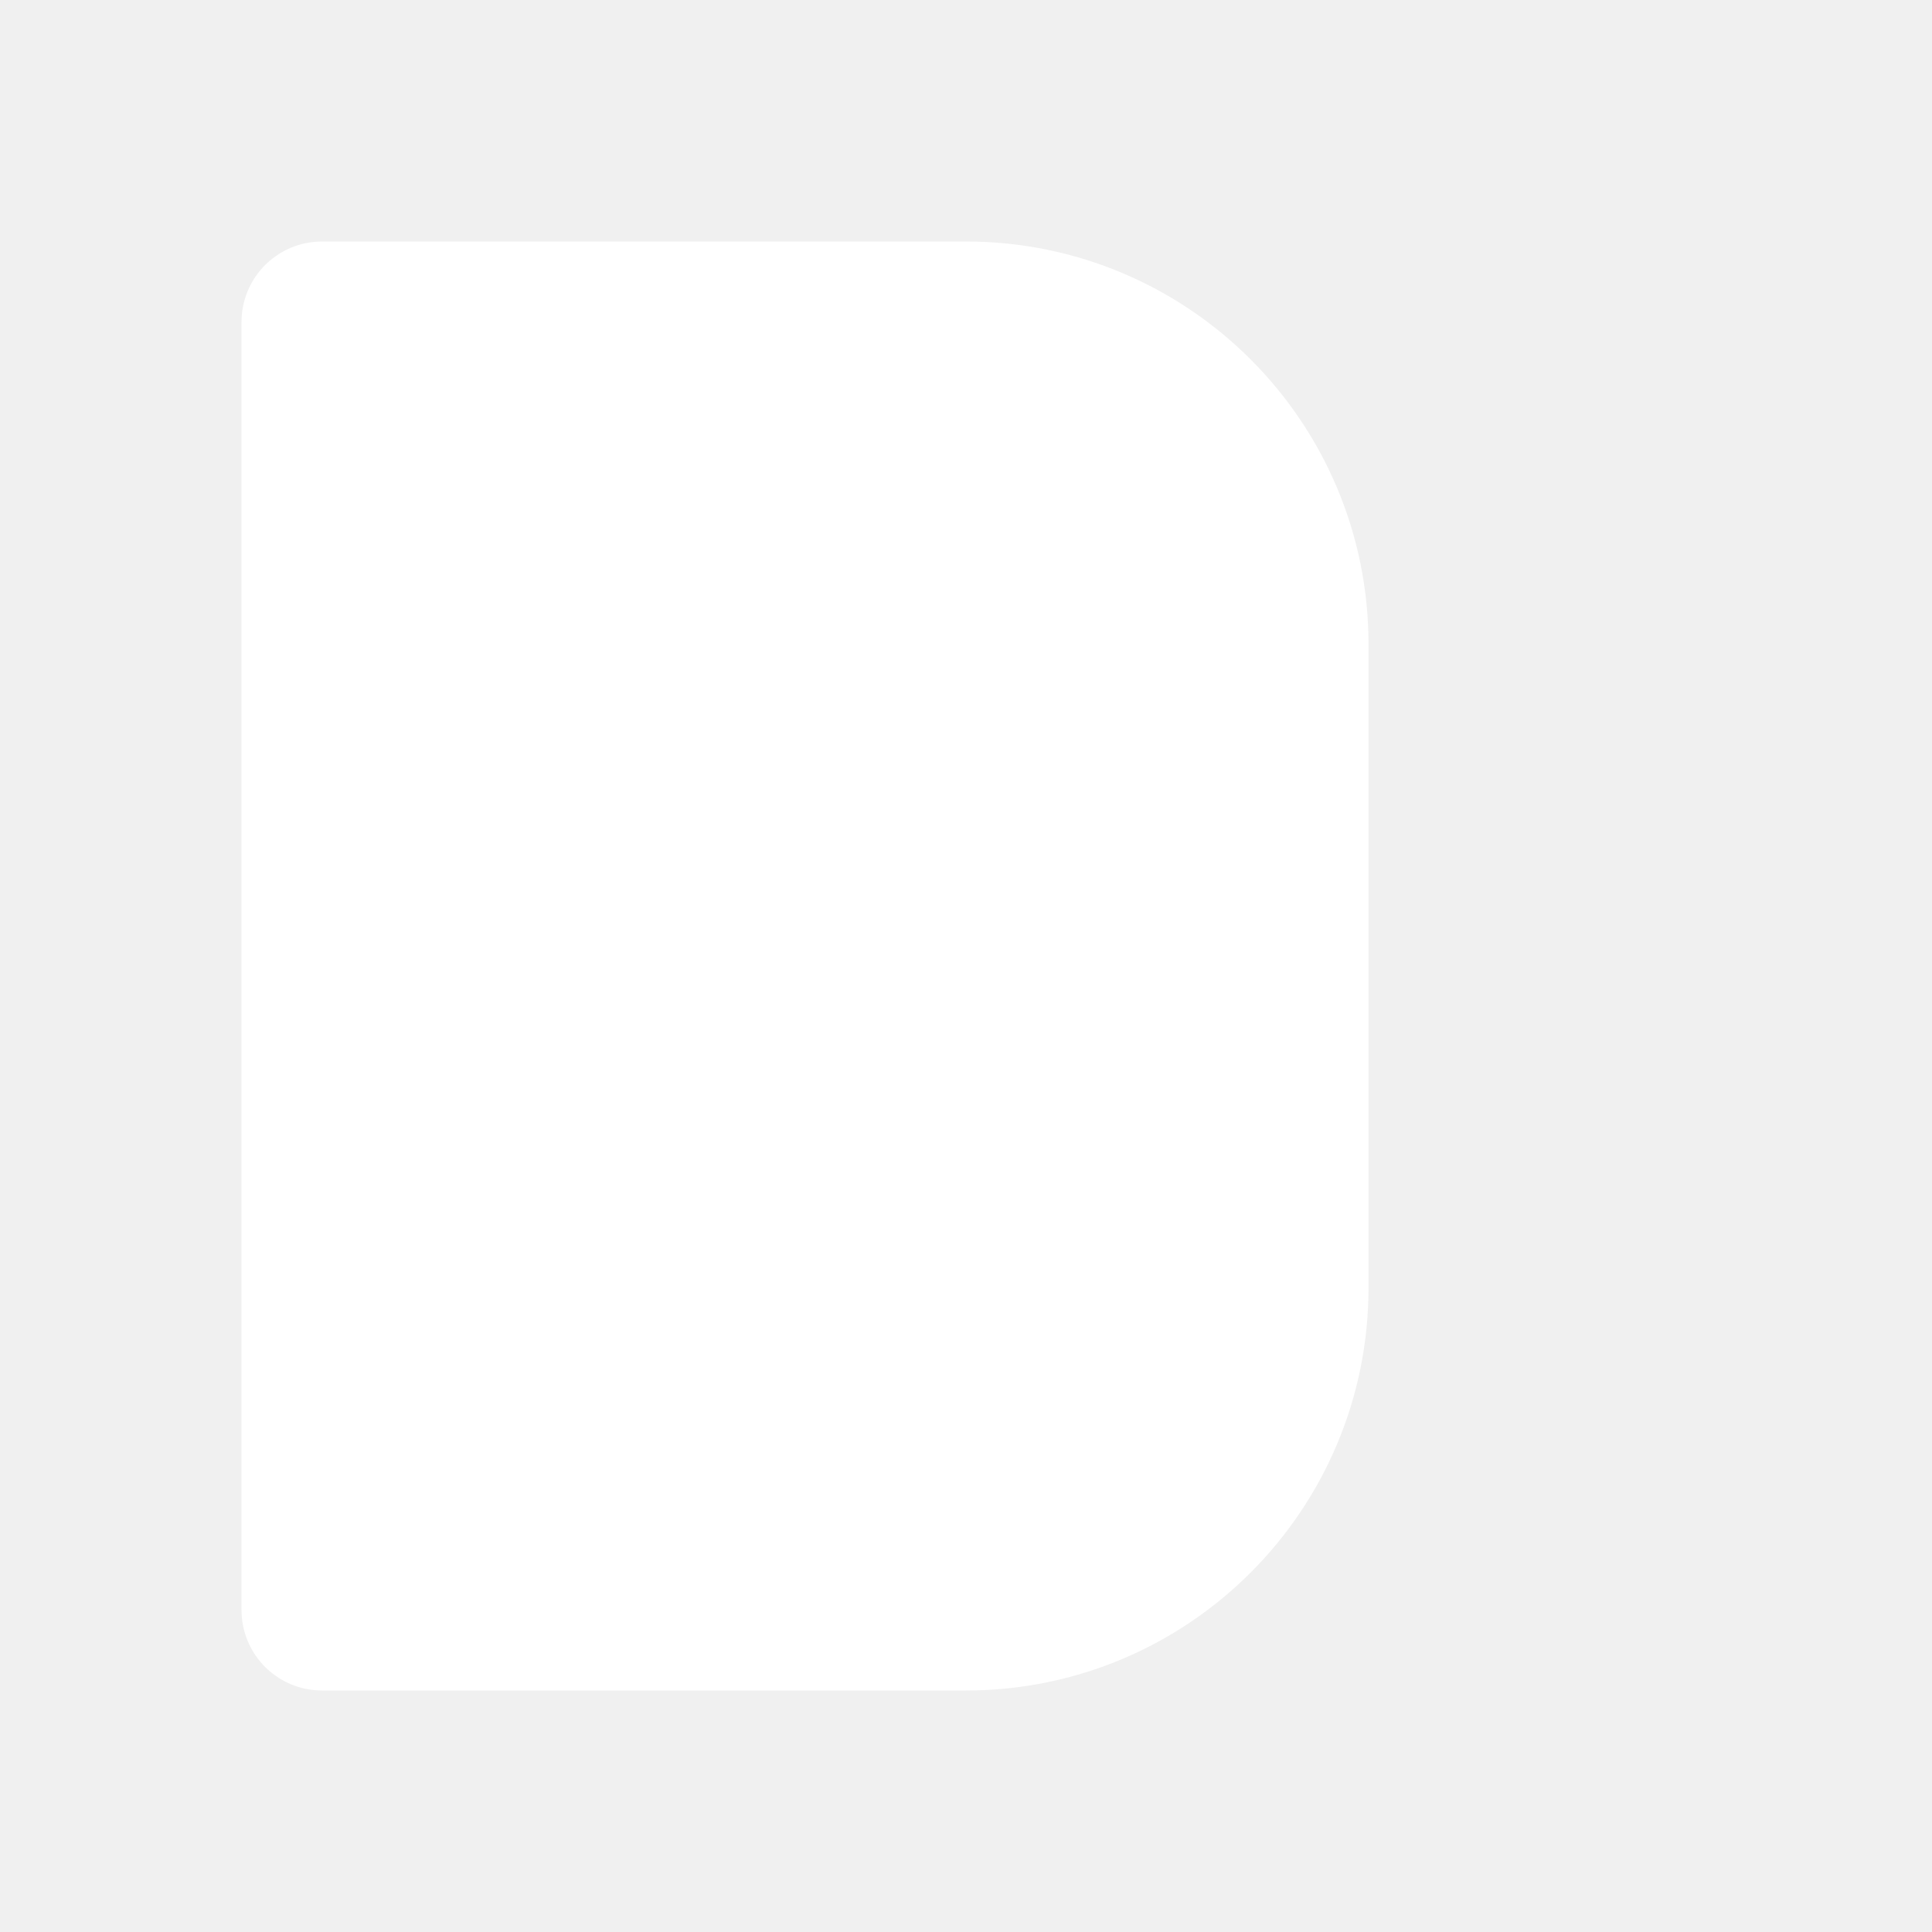
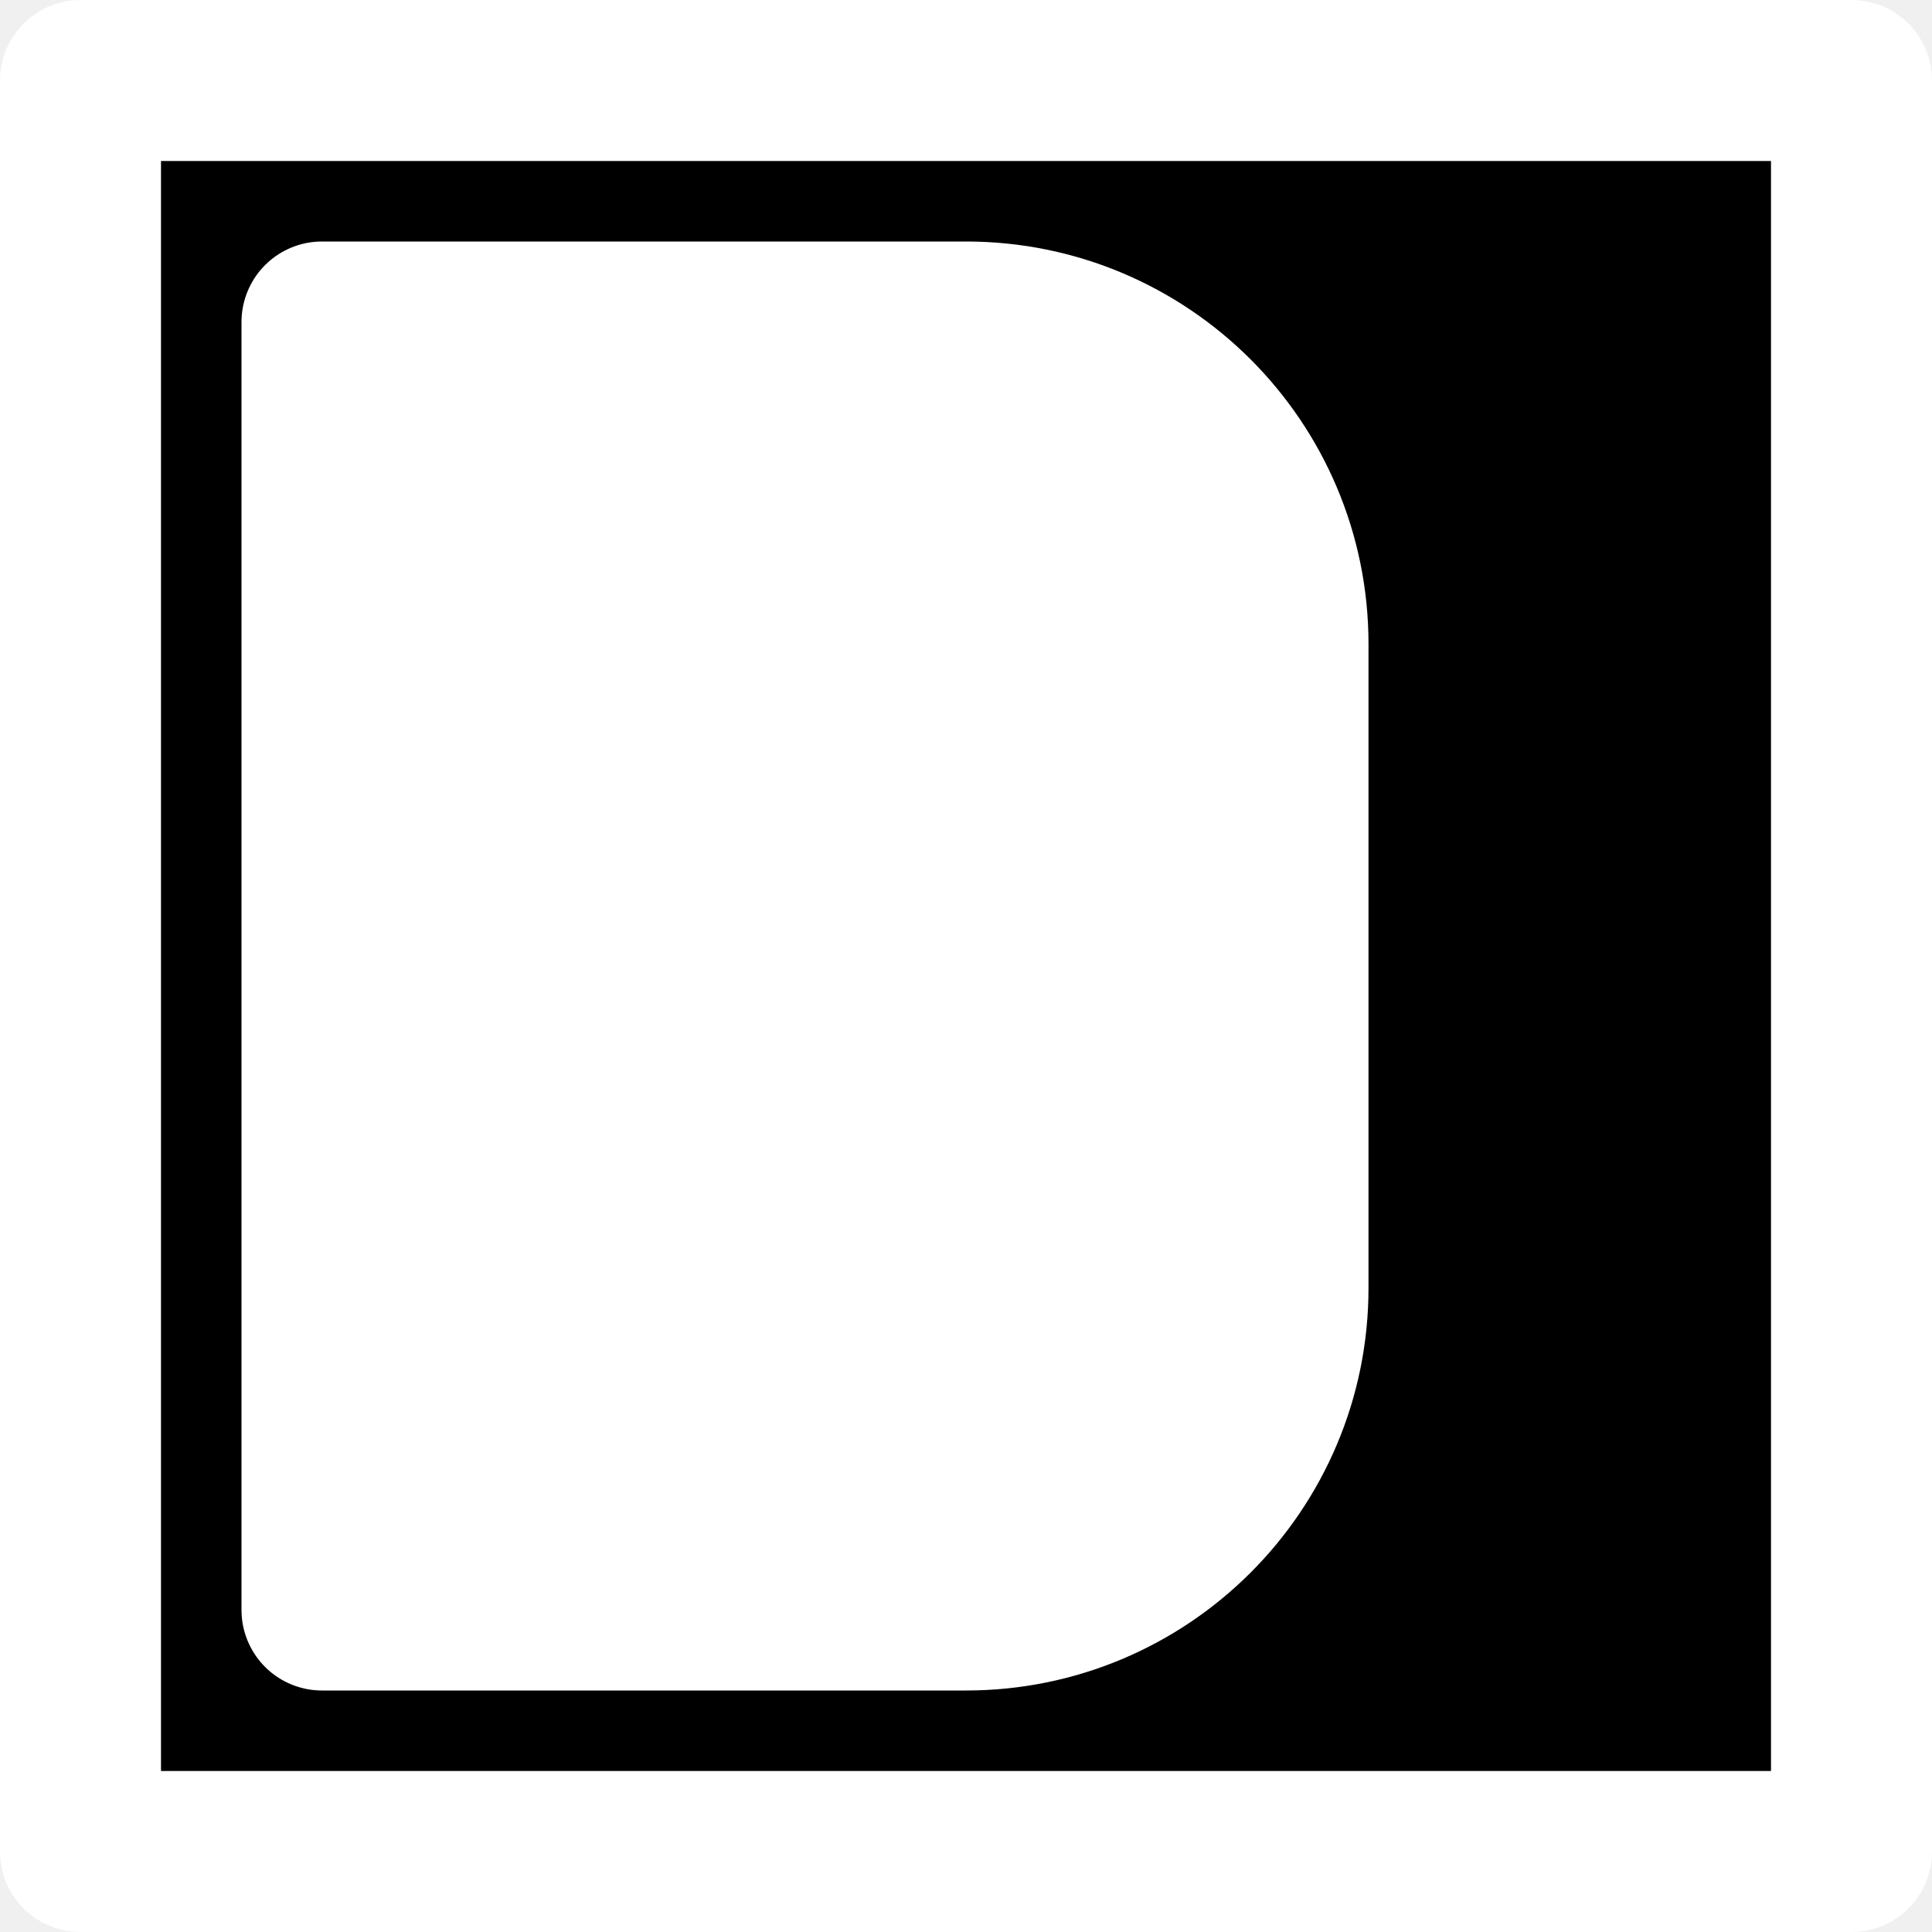
- <svg xmlns="http://www.w3.org/2000/svg" width="100" height="100" viewBox="0 0 24 24" fill="white" stroke="white" stroke-width="2" stroke-linecap="round" stroke-linejoin="round">
-   <path d="M4 4h8a4 4 0 0 1 4 4v8a4 4 0 0 1-4 4H4V4z" />
+ <svg xmlns="http://www.w3.org/2000/svg" width="100" height="100" viewBox="0 0 24 24" fill="none" stroke="white" stroke-width="2" stroke-linecap="round" stroke-linejoin="round">
+   <rect x="1" y="1" width="22" height="22" fill="black" />
+   <path d="M4 4h8a4 4 0 0 1 4 4v8a4 4 0 0 1-4 4H4V4z" fill="white" />
</svg>
